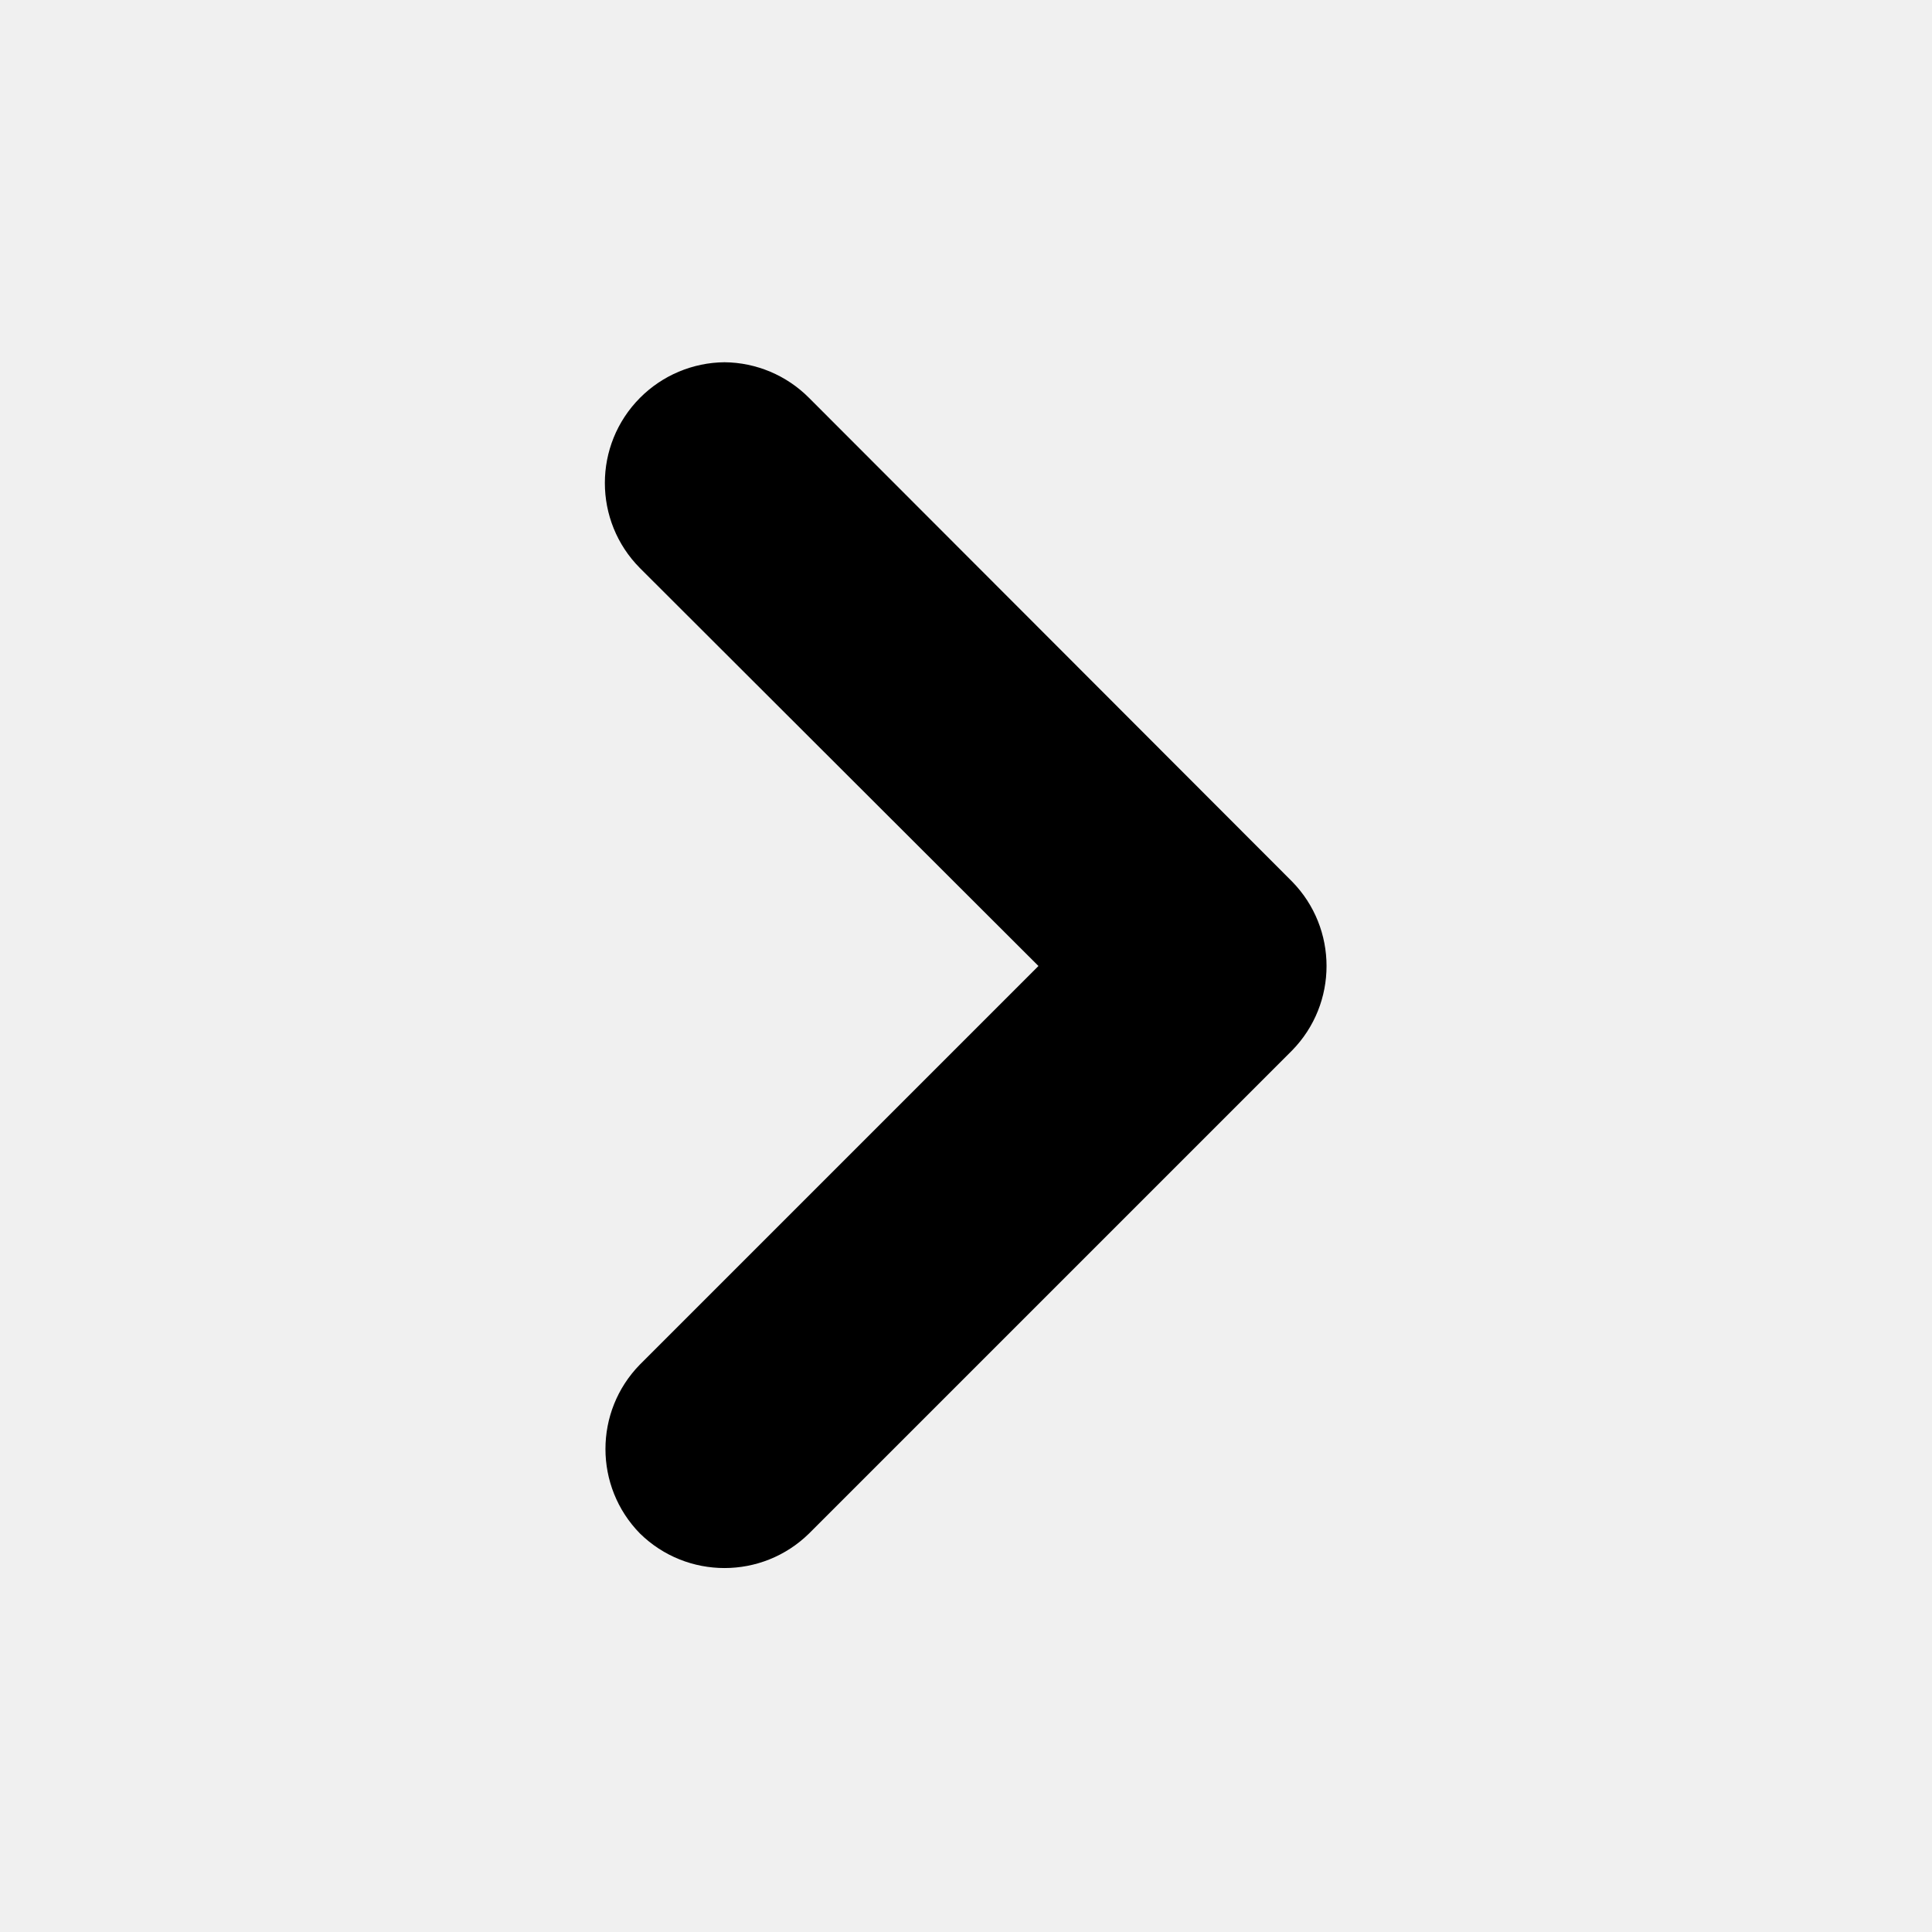
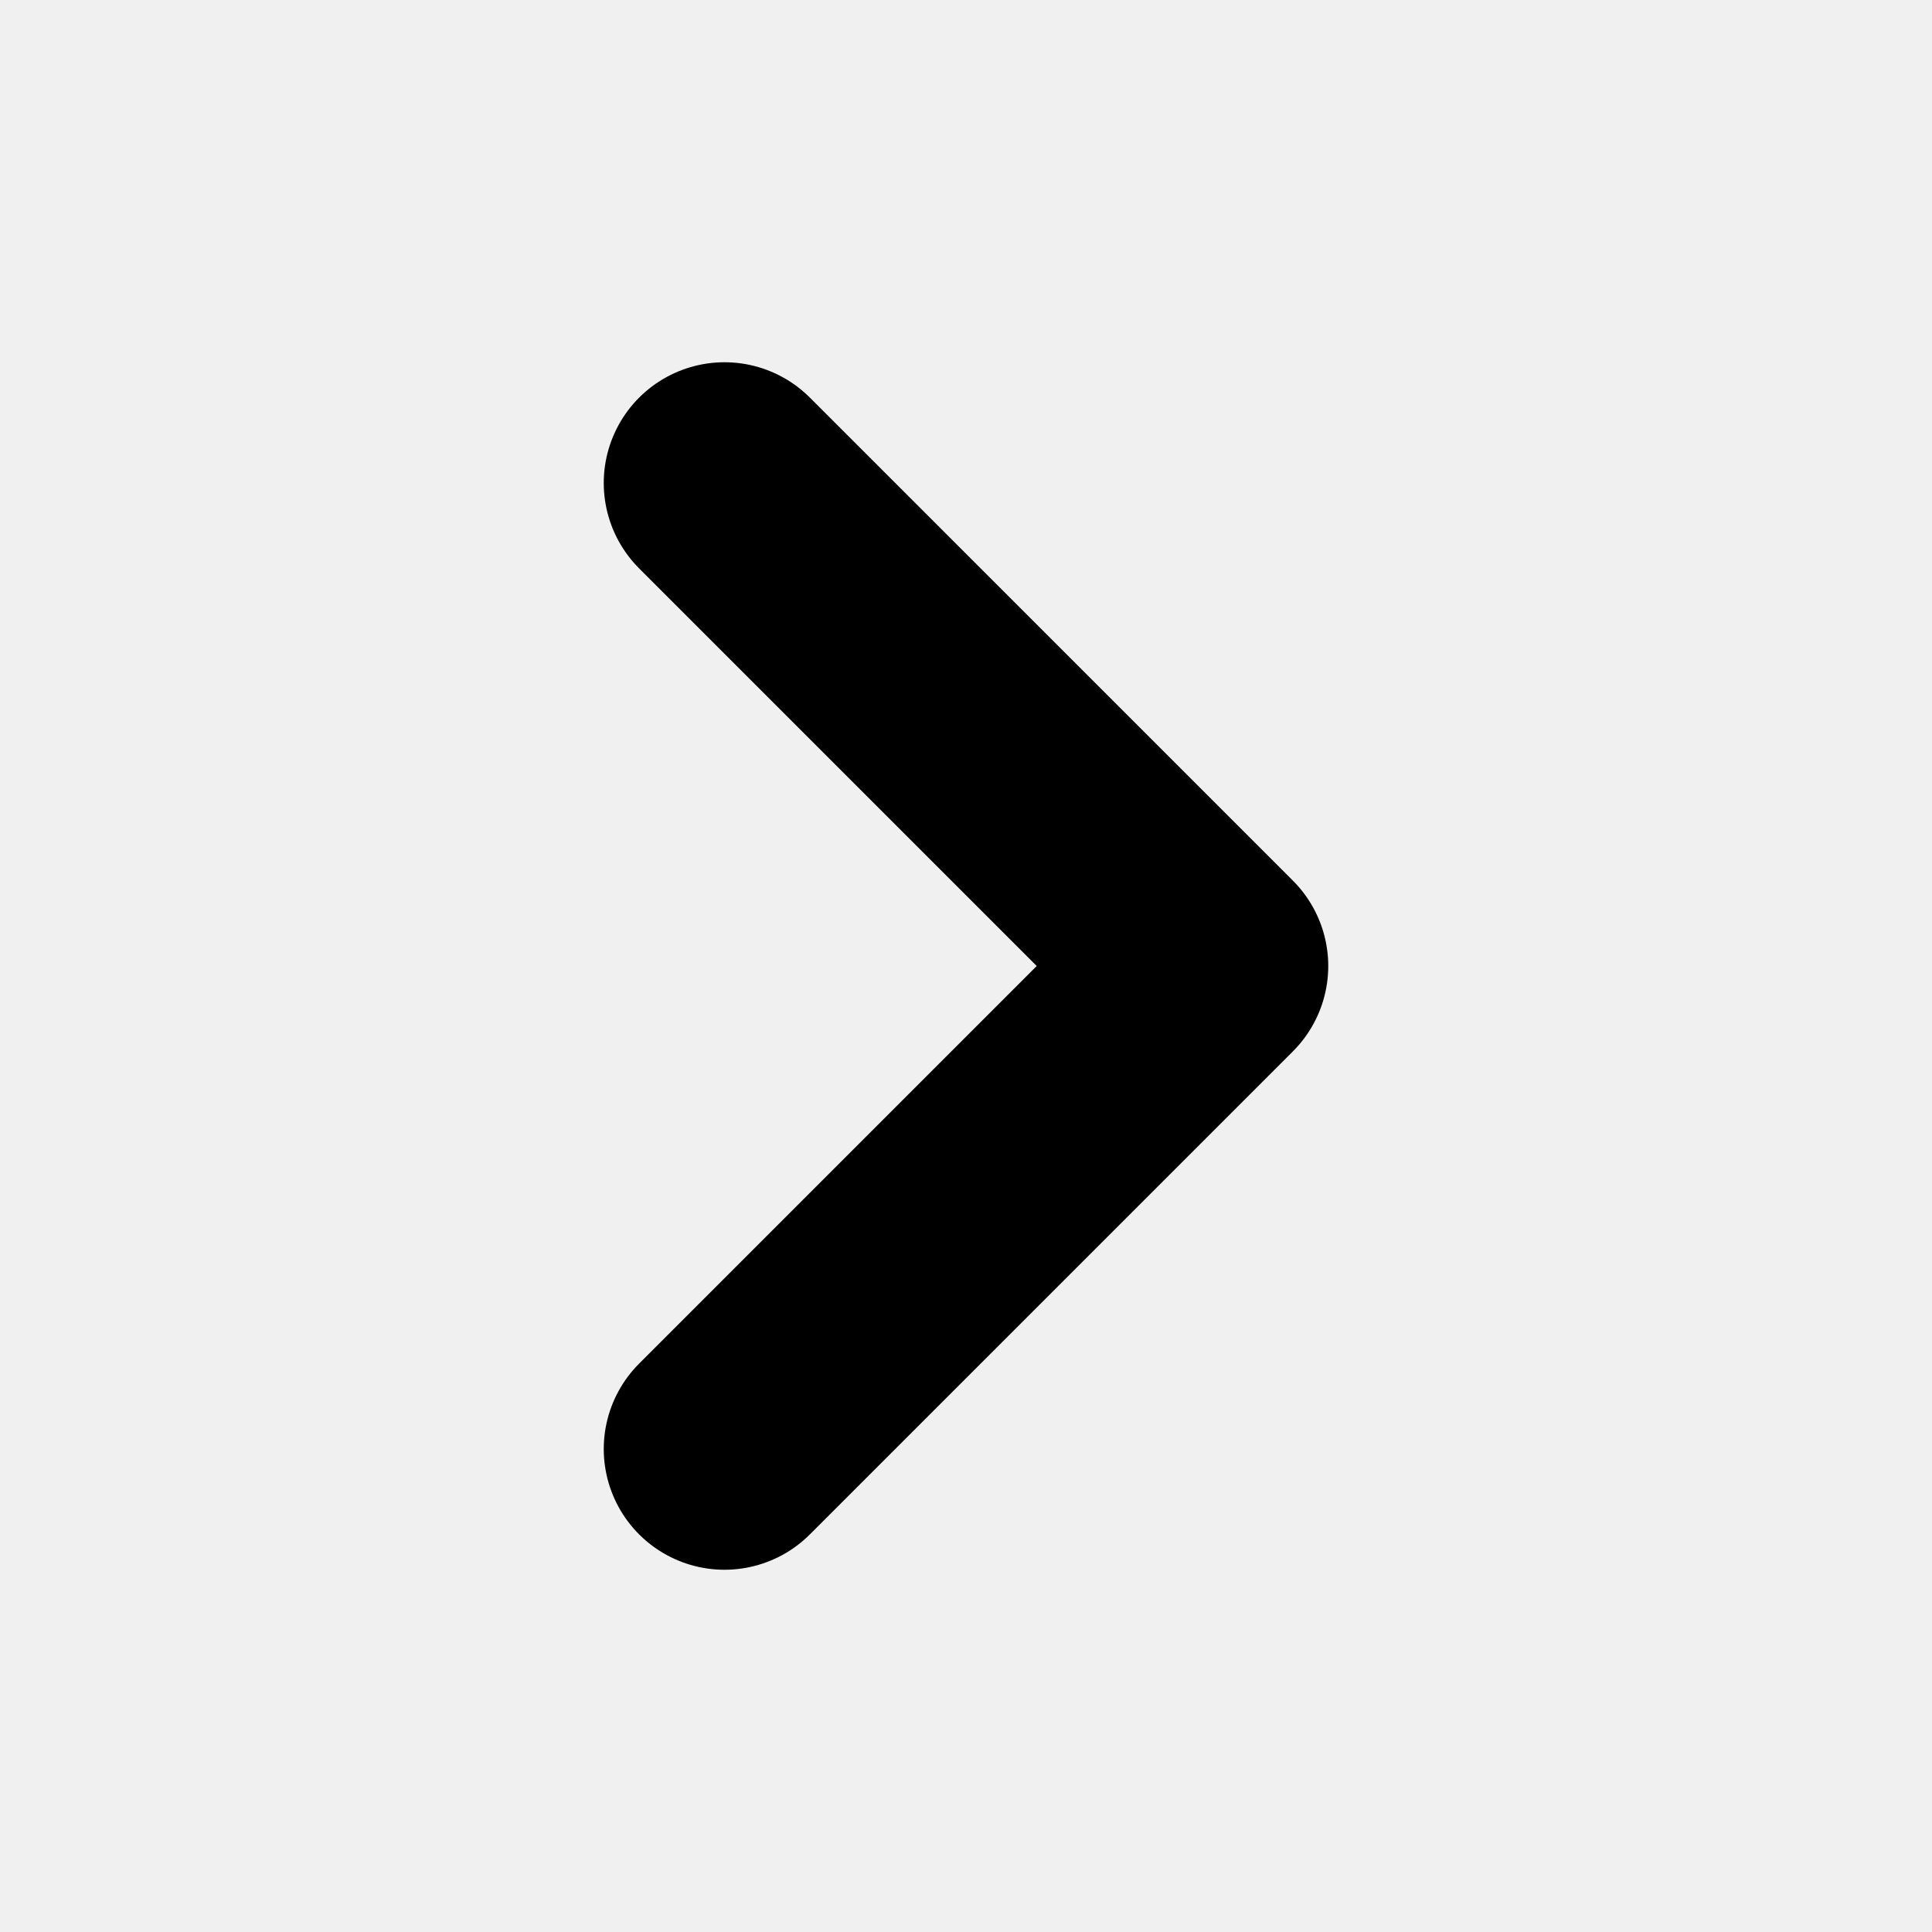
- <svg xmlns="http://www.w3.org/2000/svg" width="32" height="32" xml:space="preserve" version="1.1" id="svg1">
-   <defs id="defs1" />
-   <path fill="#fff" style="color:#000000;fill:#000000;stroke-linecap:round;stroke-linejoin:round;-inkscape-stroke:none" d="m 12,6 a 2,2 0 0 0 -1.4,0.59 2,2 0 0 0 0,2.82 l 6.6,6.59 -6.6,6.6 a 2,2 0 0 0 0,2.8 2,2 0 0 0 2.8,0 l 8,-8 a 2,2 0 0 0 0,-2.8 l -8,-8.01 A 2,2 0 0 0 12,6 Z" id="path15" />
+ <svg xmlns="http://www.w3.org/2000/svg" width="32" height="32" viewBox="0 0 32 32">
+   <path style="fill:none;stroke:#000;stroke-width:4;stroke-linecap:round;stroke-linejoin:round" d="m 12,8 8,8 -8,8" />
</svg>
